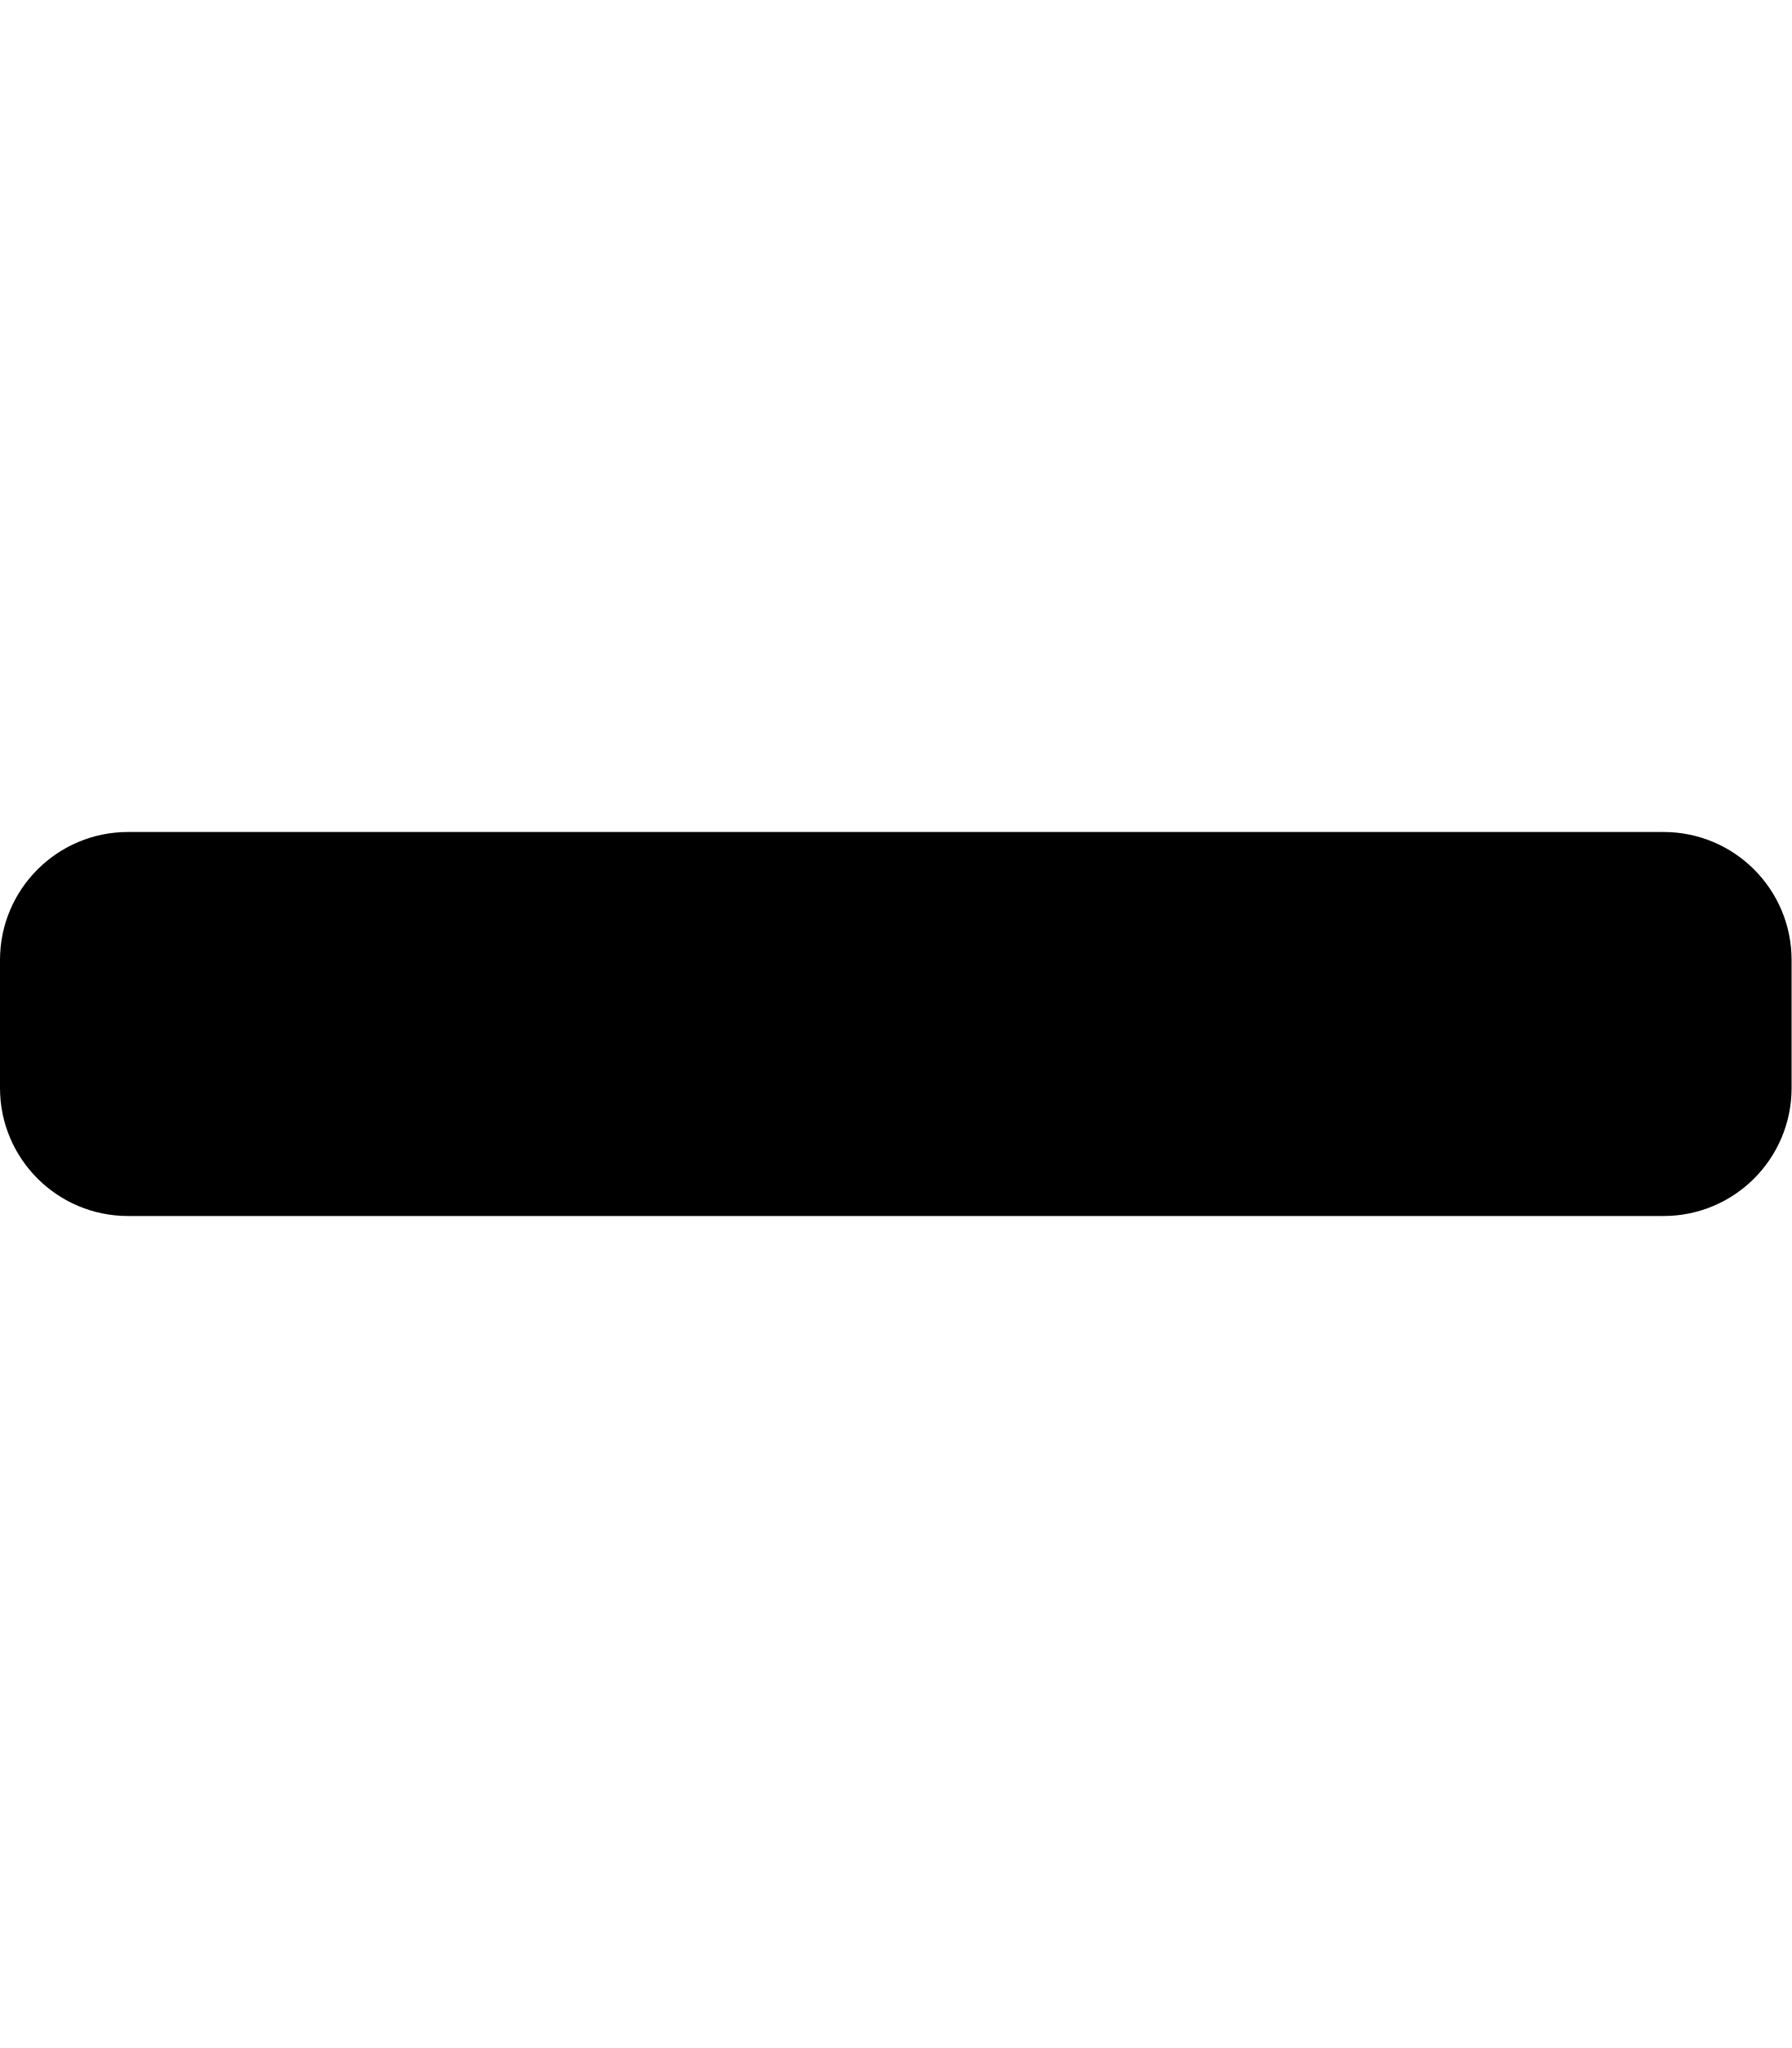
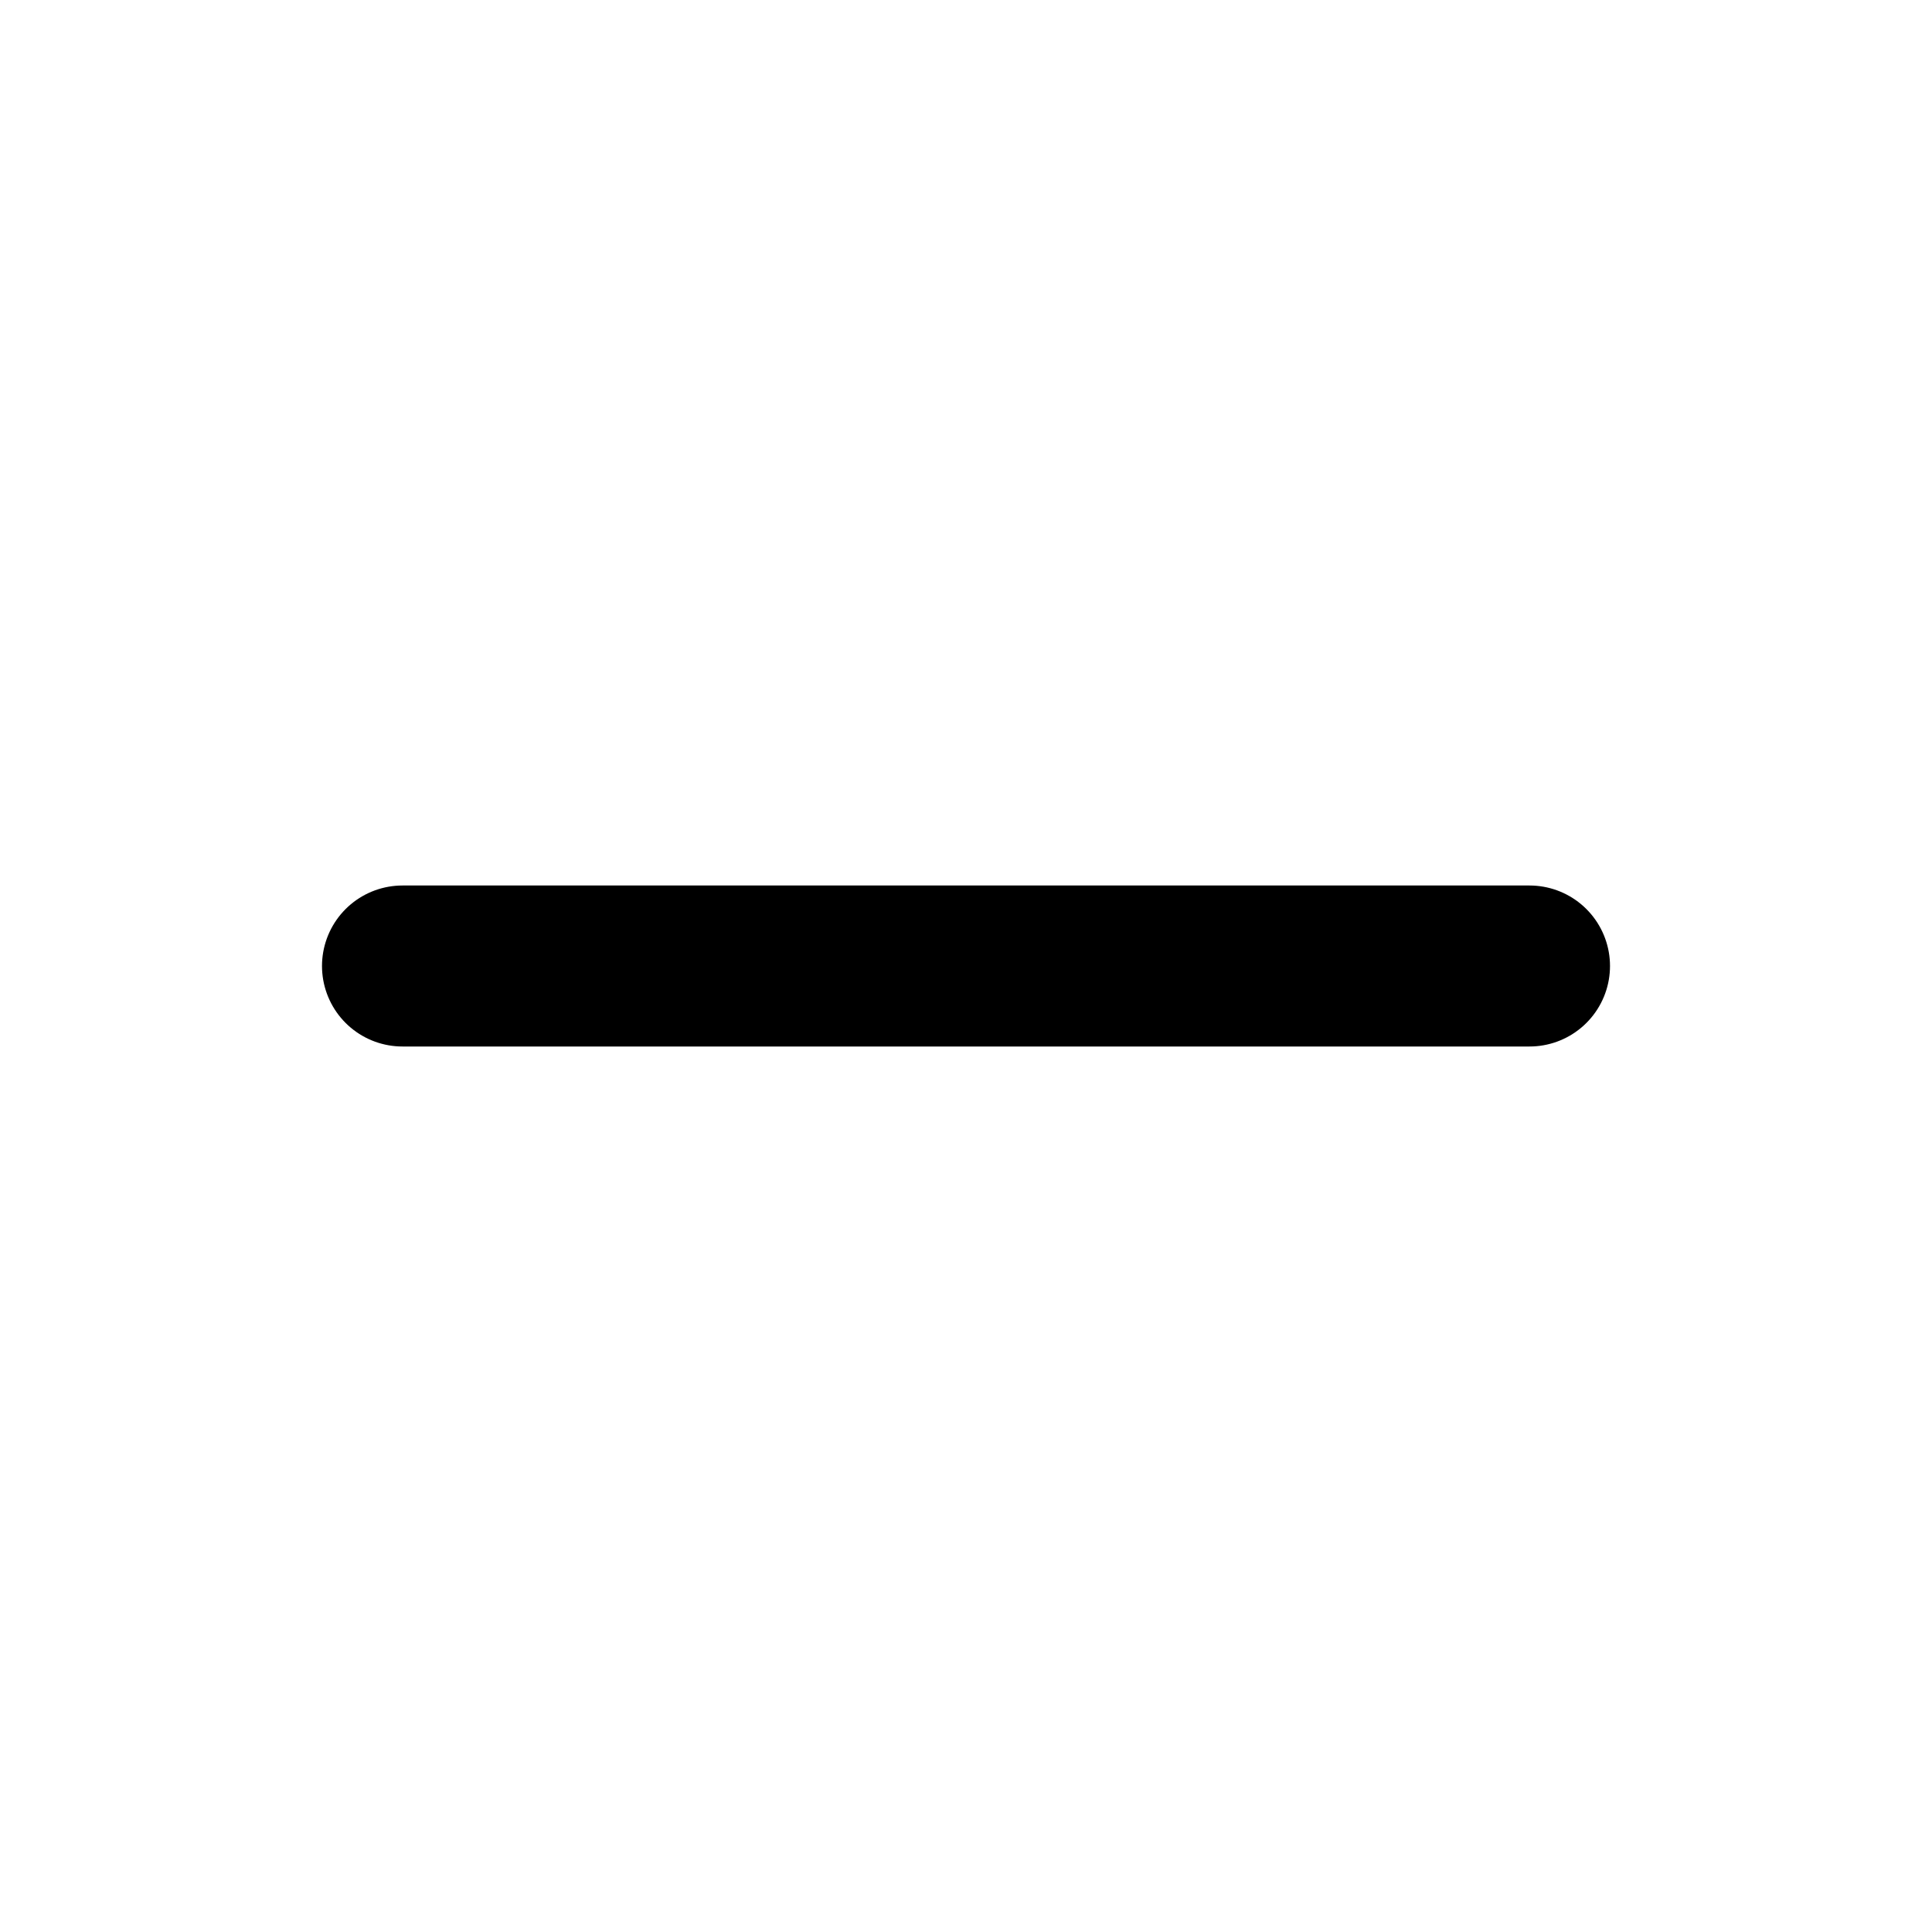
- <svg xmlns="http://www.w3.org/2000/svg" viewBox="0 0 448 512">
-   <path d="M416 208H32c-17.67 0-32 14.33-32 32v32c0 17.67 14.33 32 32 32h384c17.67 0 32-14.33 32-32v-32c0-17.67-14.33-32-32-32z" />
+ <svg xmlns="http://www.w3.org/2000/svg" width="24" height="24" viewBox="0 0 24 24" fill="none" stroke="currentColor" stroke-width="2" stroke-linecap="round" stroke-linejoin="round" class="feather feather-minus">
+   <line x1="5" y1="12" x2="19" y2="12" />
</svg>
